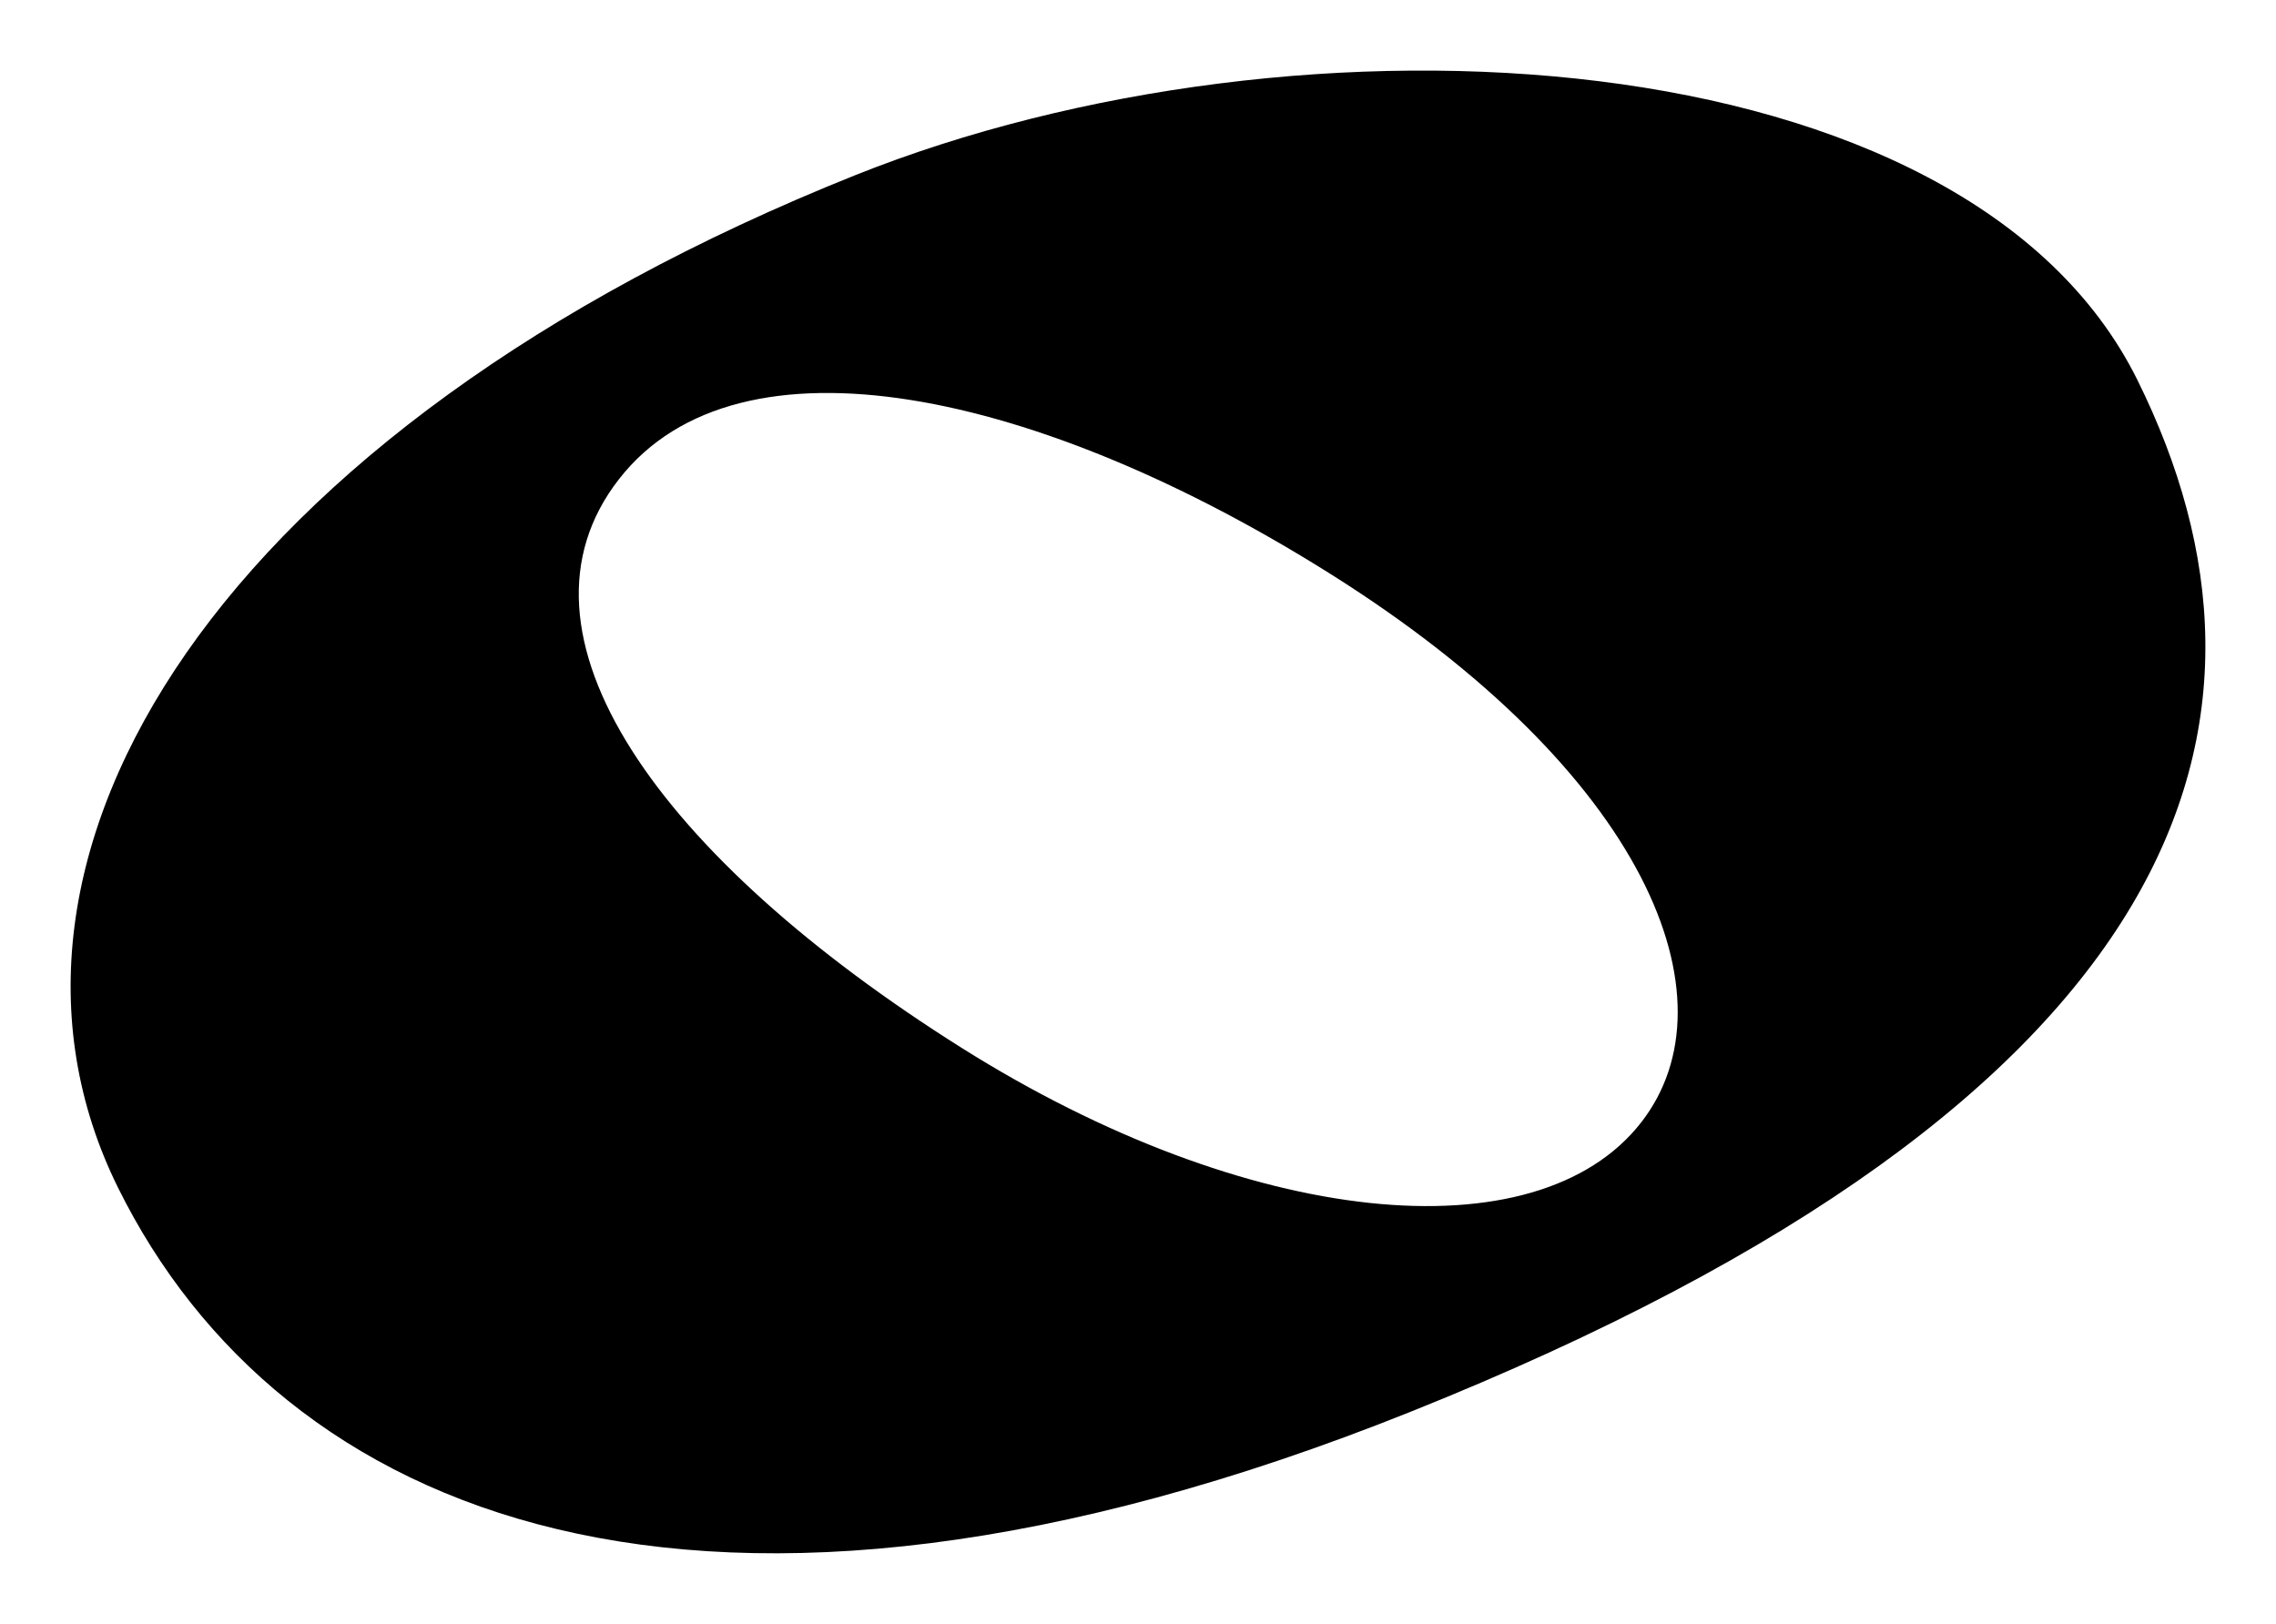
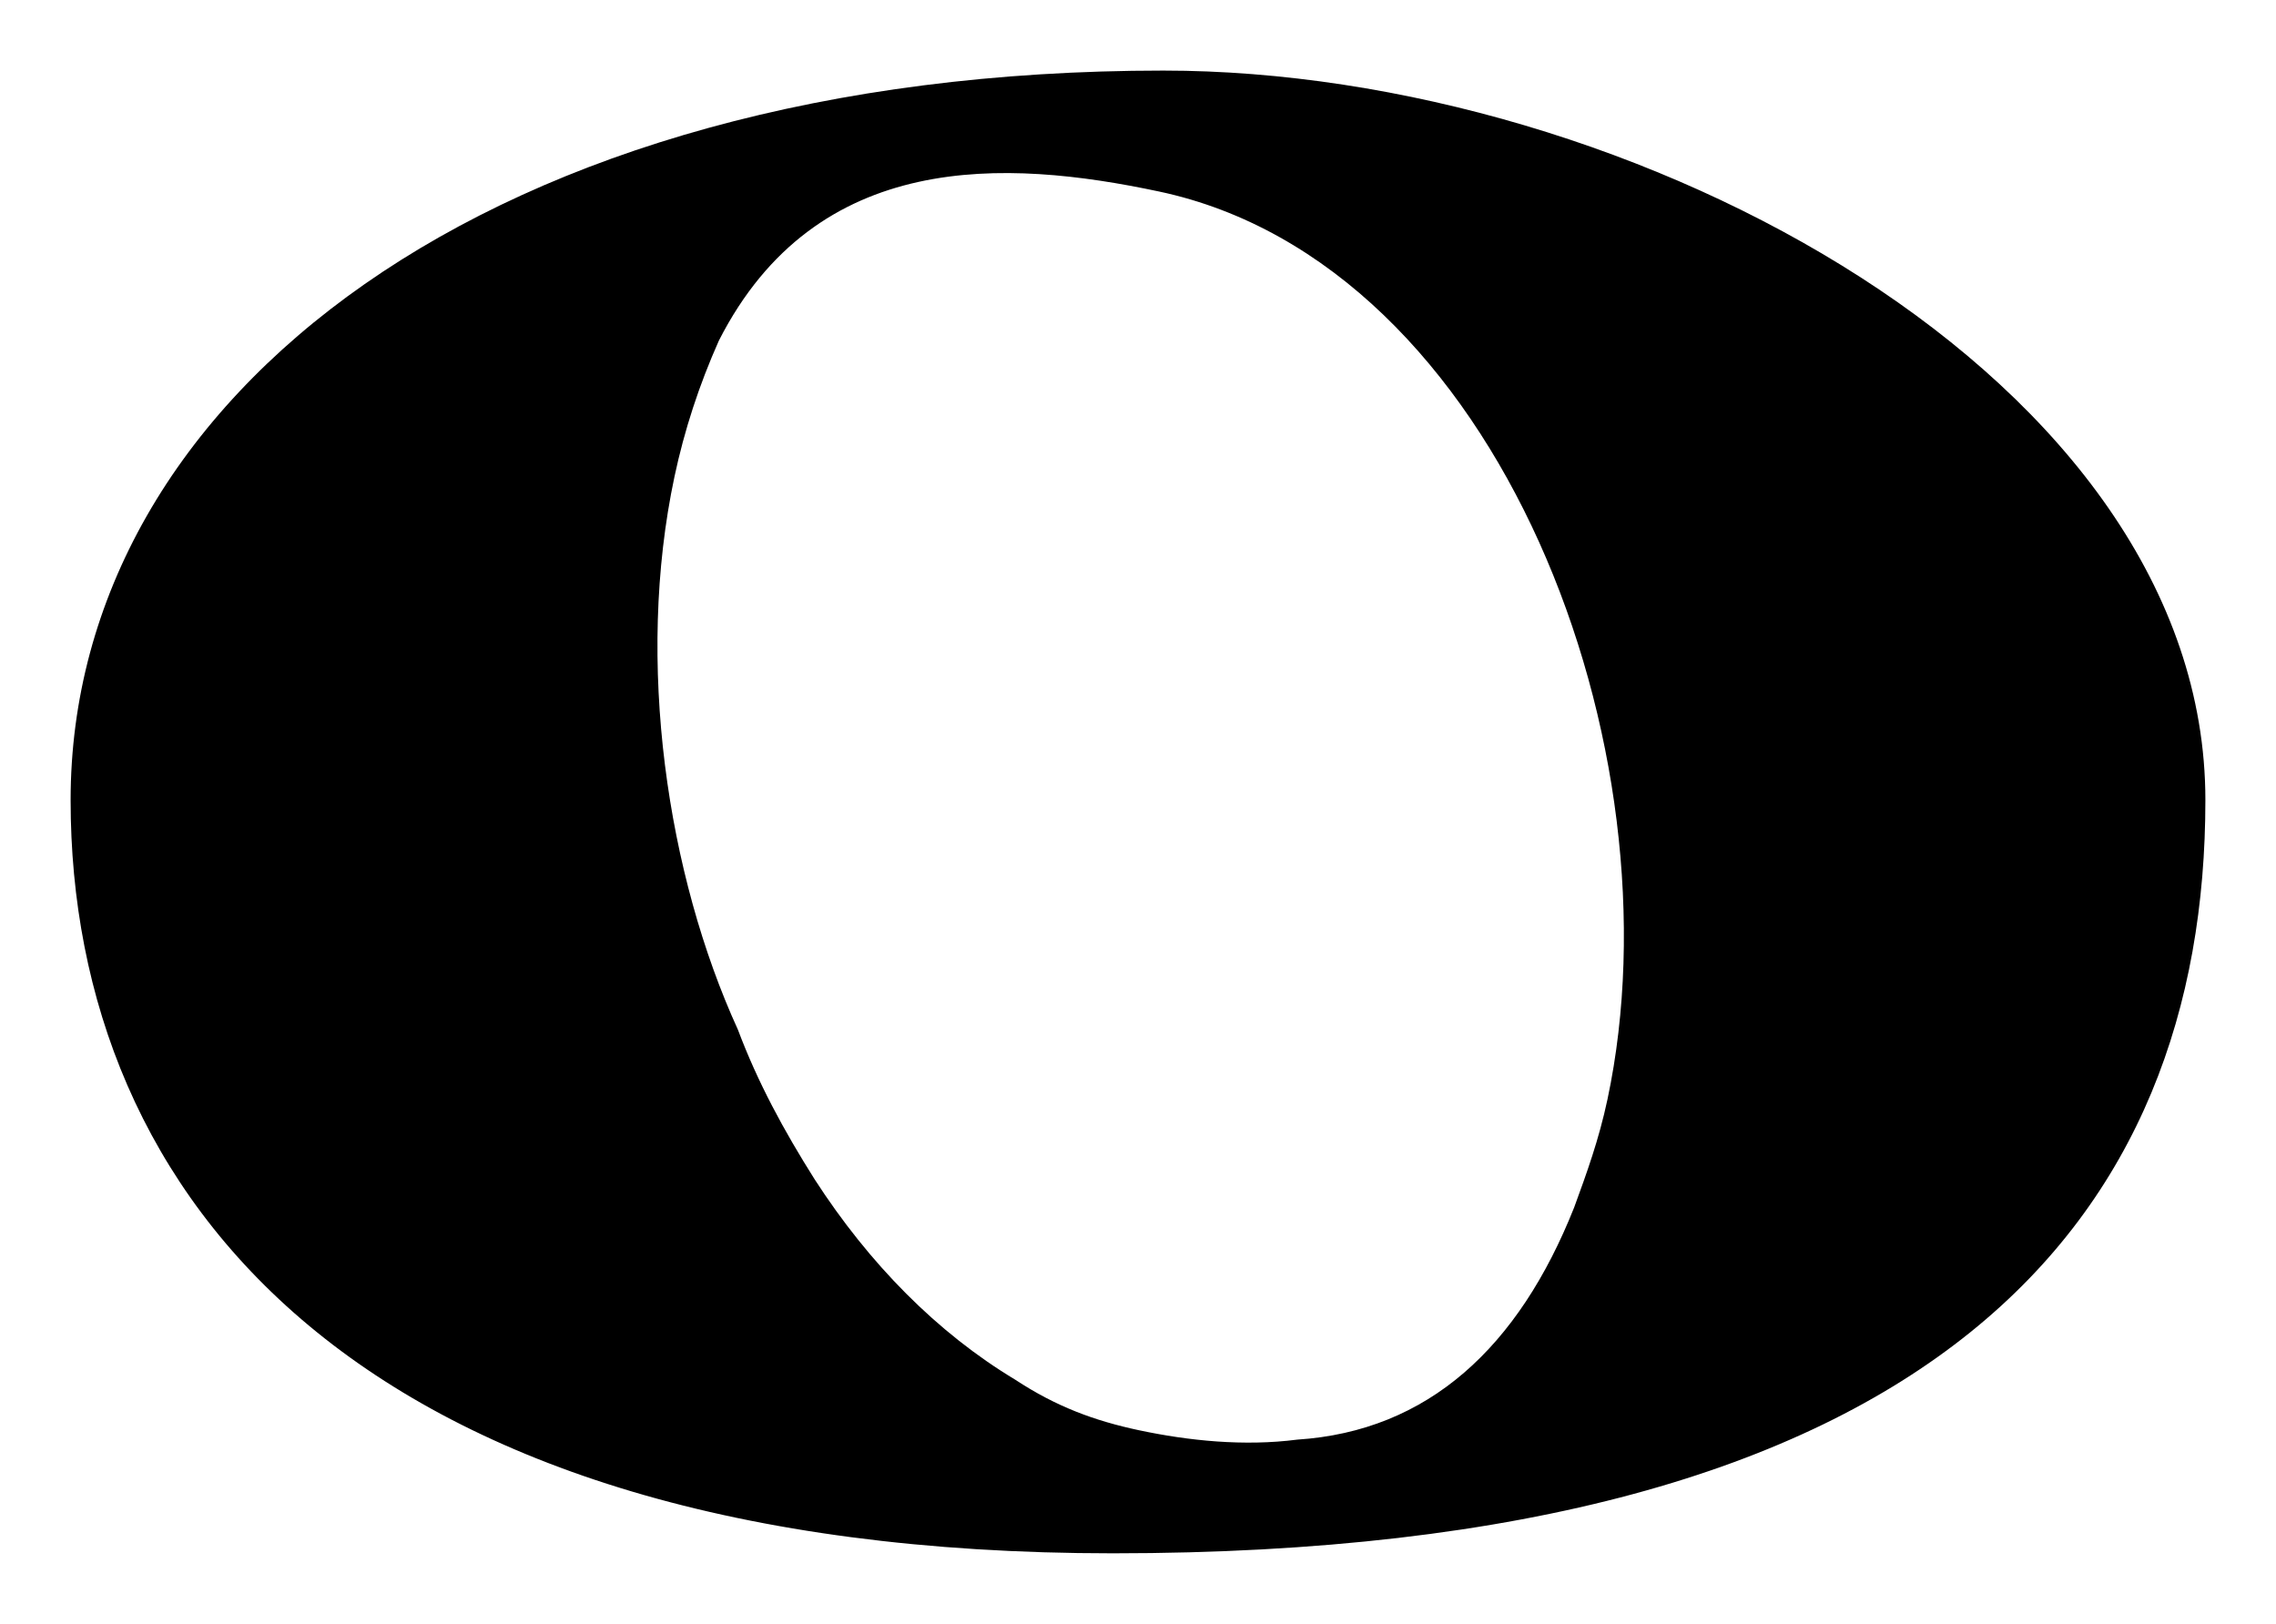
<svg xmlns="http://www.w3.org/2000/svg" width="782" height="558" viewBox="0 0 782 558" role="img" aria-label="Motet">
  <g fill="#000000" transform="translate(24.26308 24.25435) scale(1) translate(-953.2038 503.7457)">
-     <path transform="matrix(0.9613043 0 0 0.8640275 51.07602 -15.09923)" fill-rule="evenodd" d="M1218.77 -523.90C991.31 -422.63 896.79 -252.91 955.42 -121.21C1013.20 8.55 1162.42 81.35 1417.23 -32.10C1697.71 -156.98 1737.49 -306.96 1677.13 -442.53C1615.90 -580.04 1377.81 -594.71 1218.77 -523.90ZM1134.42 -403.04C1177.44 -464.48 1284.76 -438.16 1388.79 -365.32C1501.83 -286.17 1534.18 -196.37 1499.77 -147.22C1462.48 -93.98 1359.26 -105.22 1256.87 -176.91C1148.74 -252.63 1091.41 -341.60 1134.42 -403.04Z" />
+     <path transform="translate(16.20384 0) translate(937 -503.7457) scale(1.73809 2.037965) translate(0 125)" fill-rule="evenodd" d="M216.0 -125.0C83.0 -125.0 0.0 -70.0 0.0 -2.0C0.0 65.0 57.0 125.0 206.0 125.0C370.0 125.0 422.0 68.0 422.0 -2.0C422.0 -73.0 309.0 -125.0 216.0 -125.0ZM128.159 -79.49C147.451 -111.774 184.862 -110.104 215.184 -104.607C282.676 -92.372 318.435 -10.237 303.808 48.452C302.101 55.299 299.66 60.99 297.22 66.682C286.234 90.249 268.396 104.395 242.48 105.831C231.967 106.992 220.963 106.02 211.182 104.247C202.378 102.651 194.797 100.254 186.725 95.724C171.315 87.819 157.859 76.178 147.09 61.958C140.972 53.693 135.831 45.604 131.913 36.715C117.957 10.671 111.573 -25.245 119.374 -56.546C121.324 -64.371 124.253 -72.019 128.159 -79.49Z" />
  </g>
</svg>
